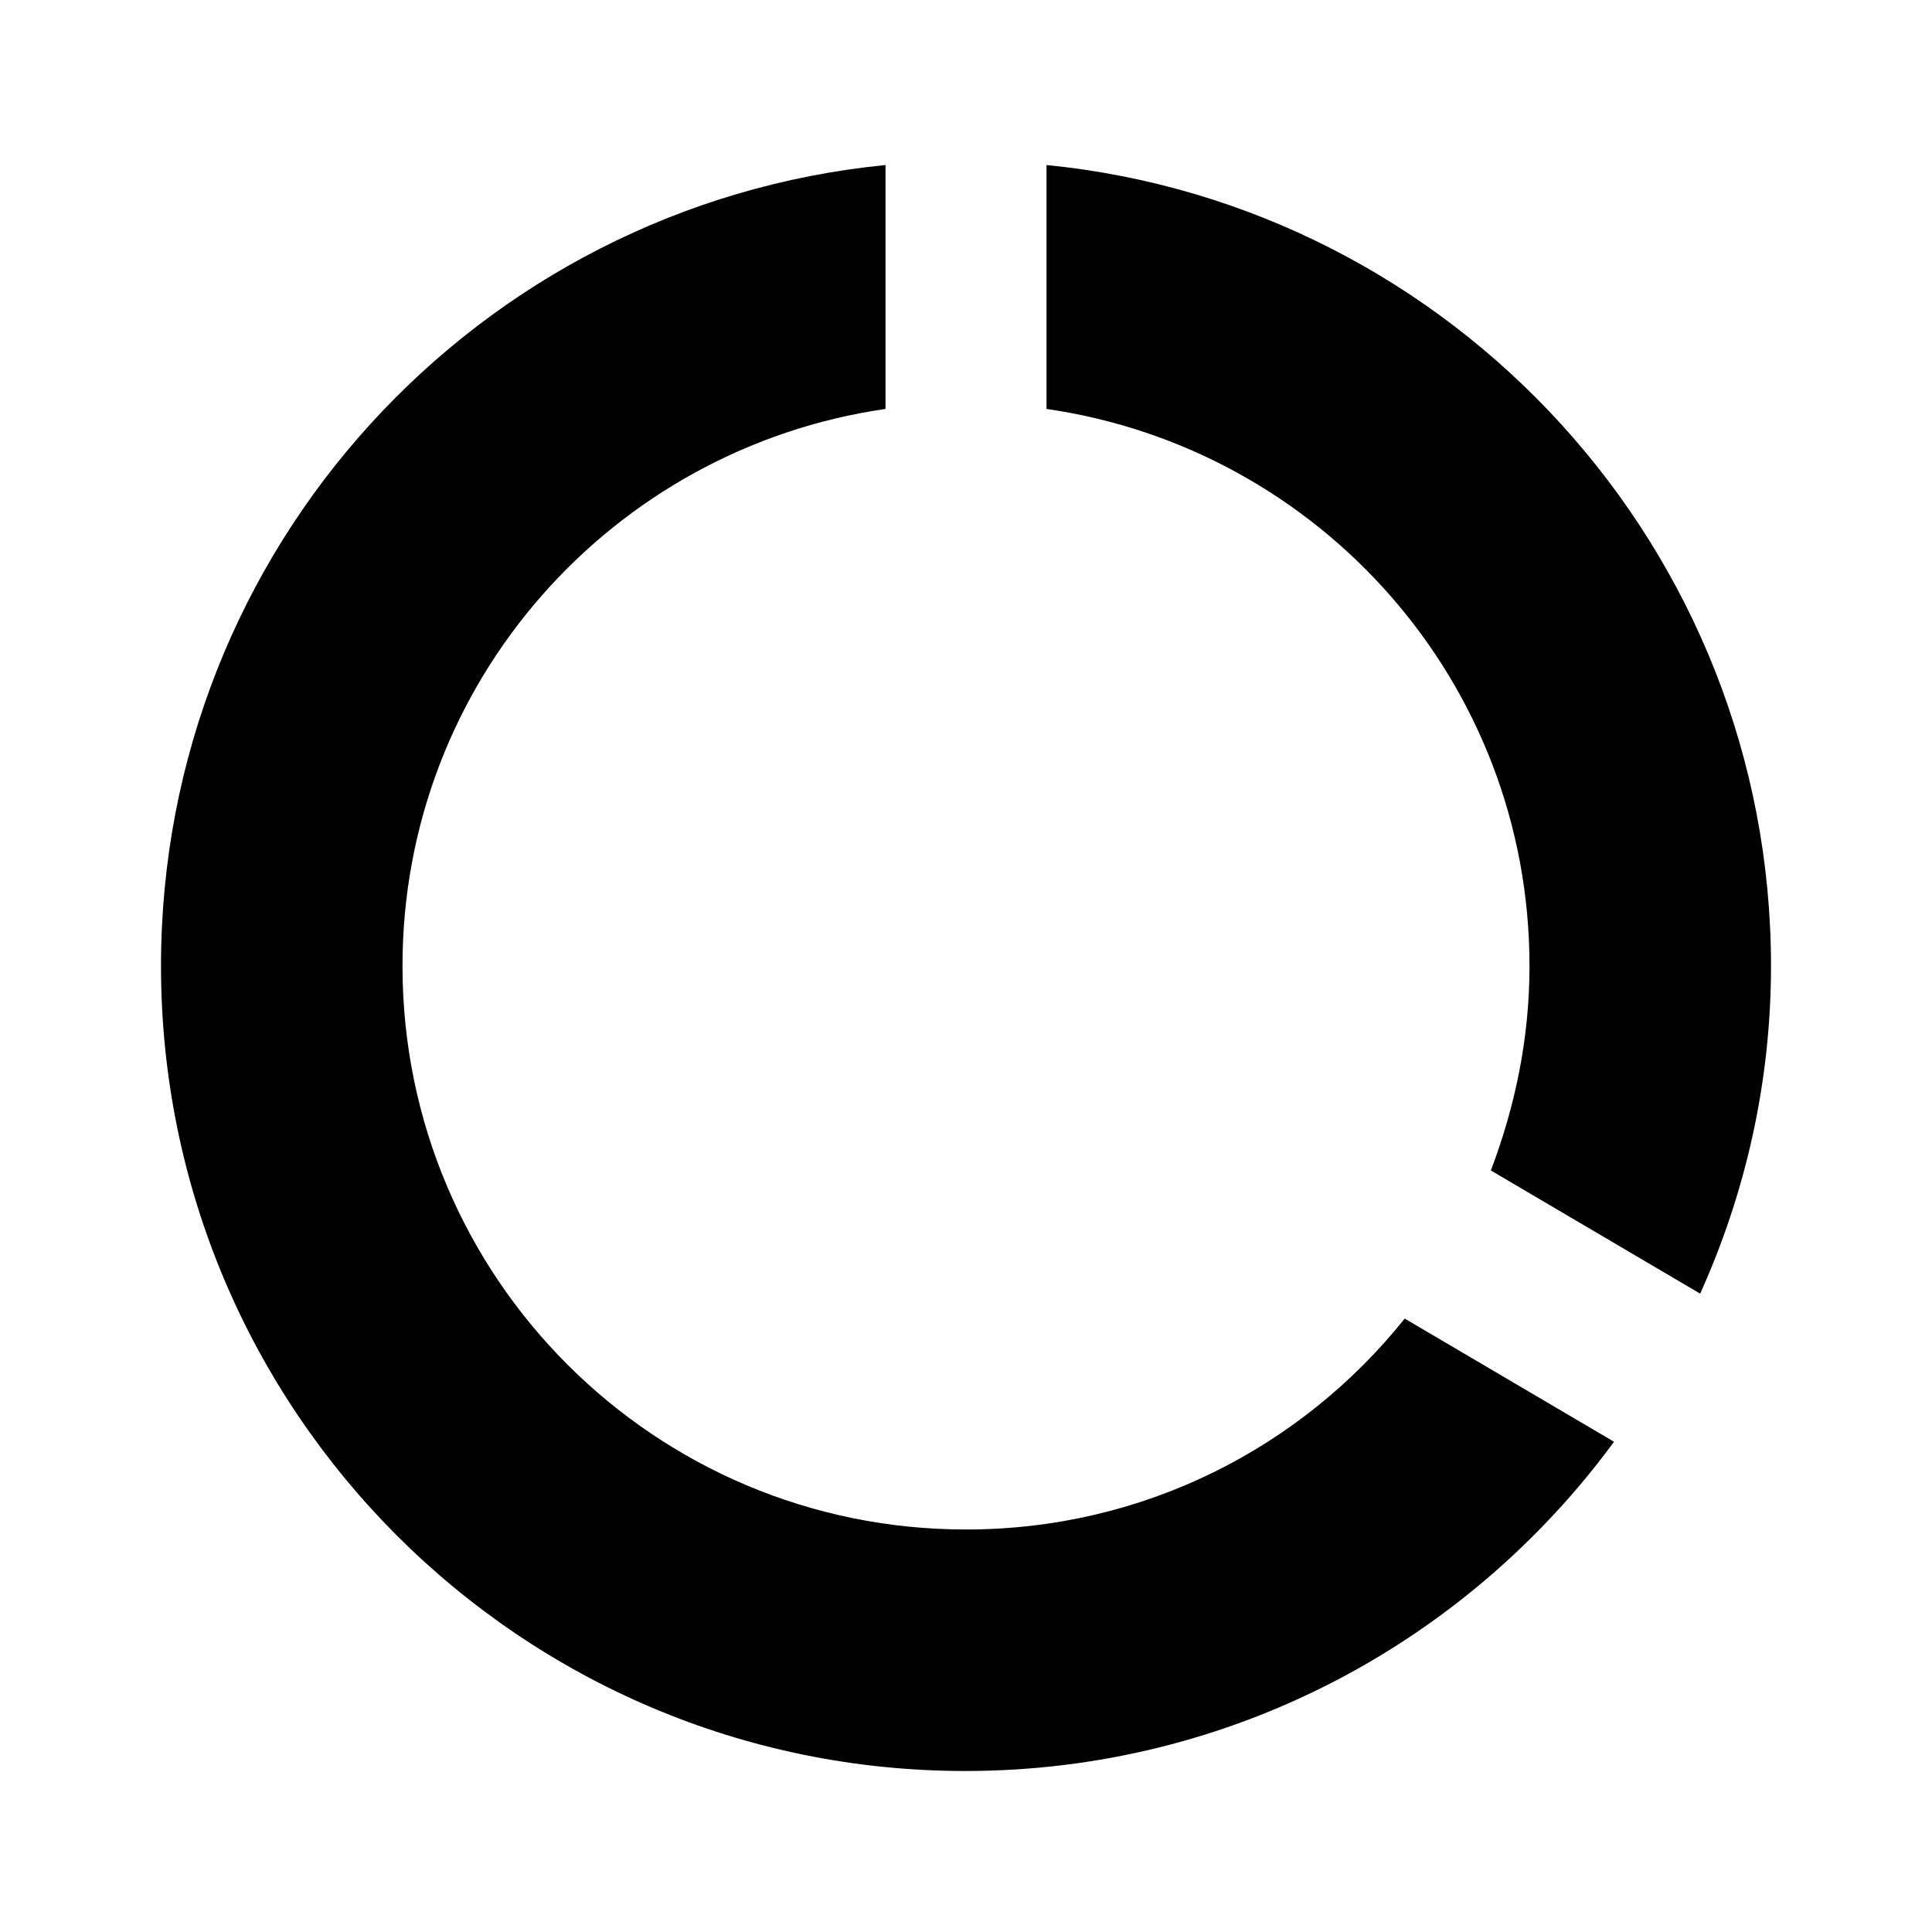
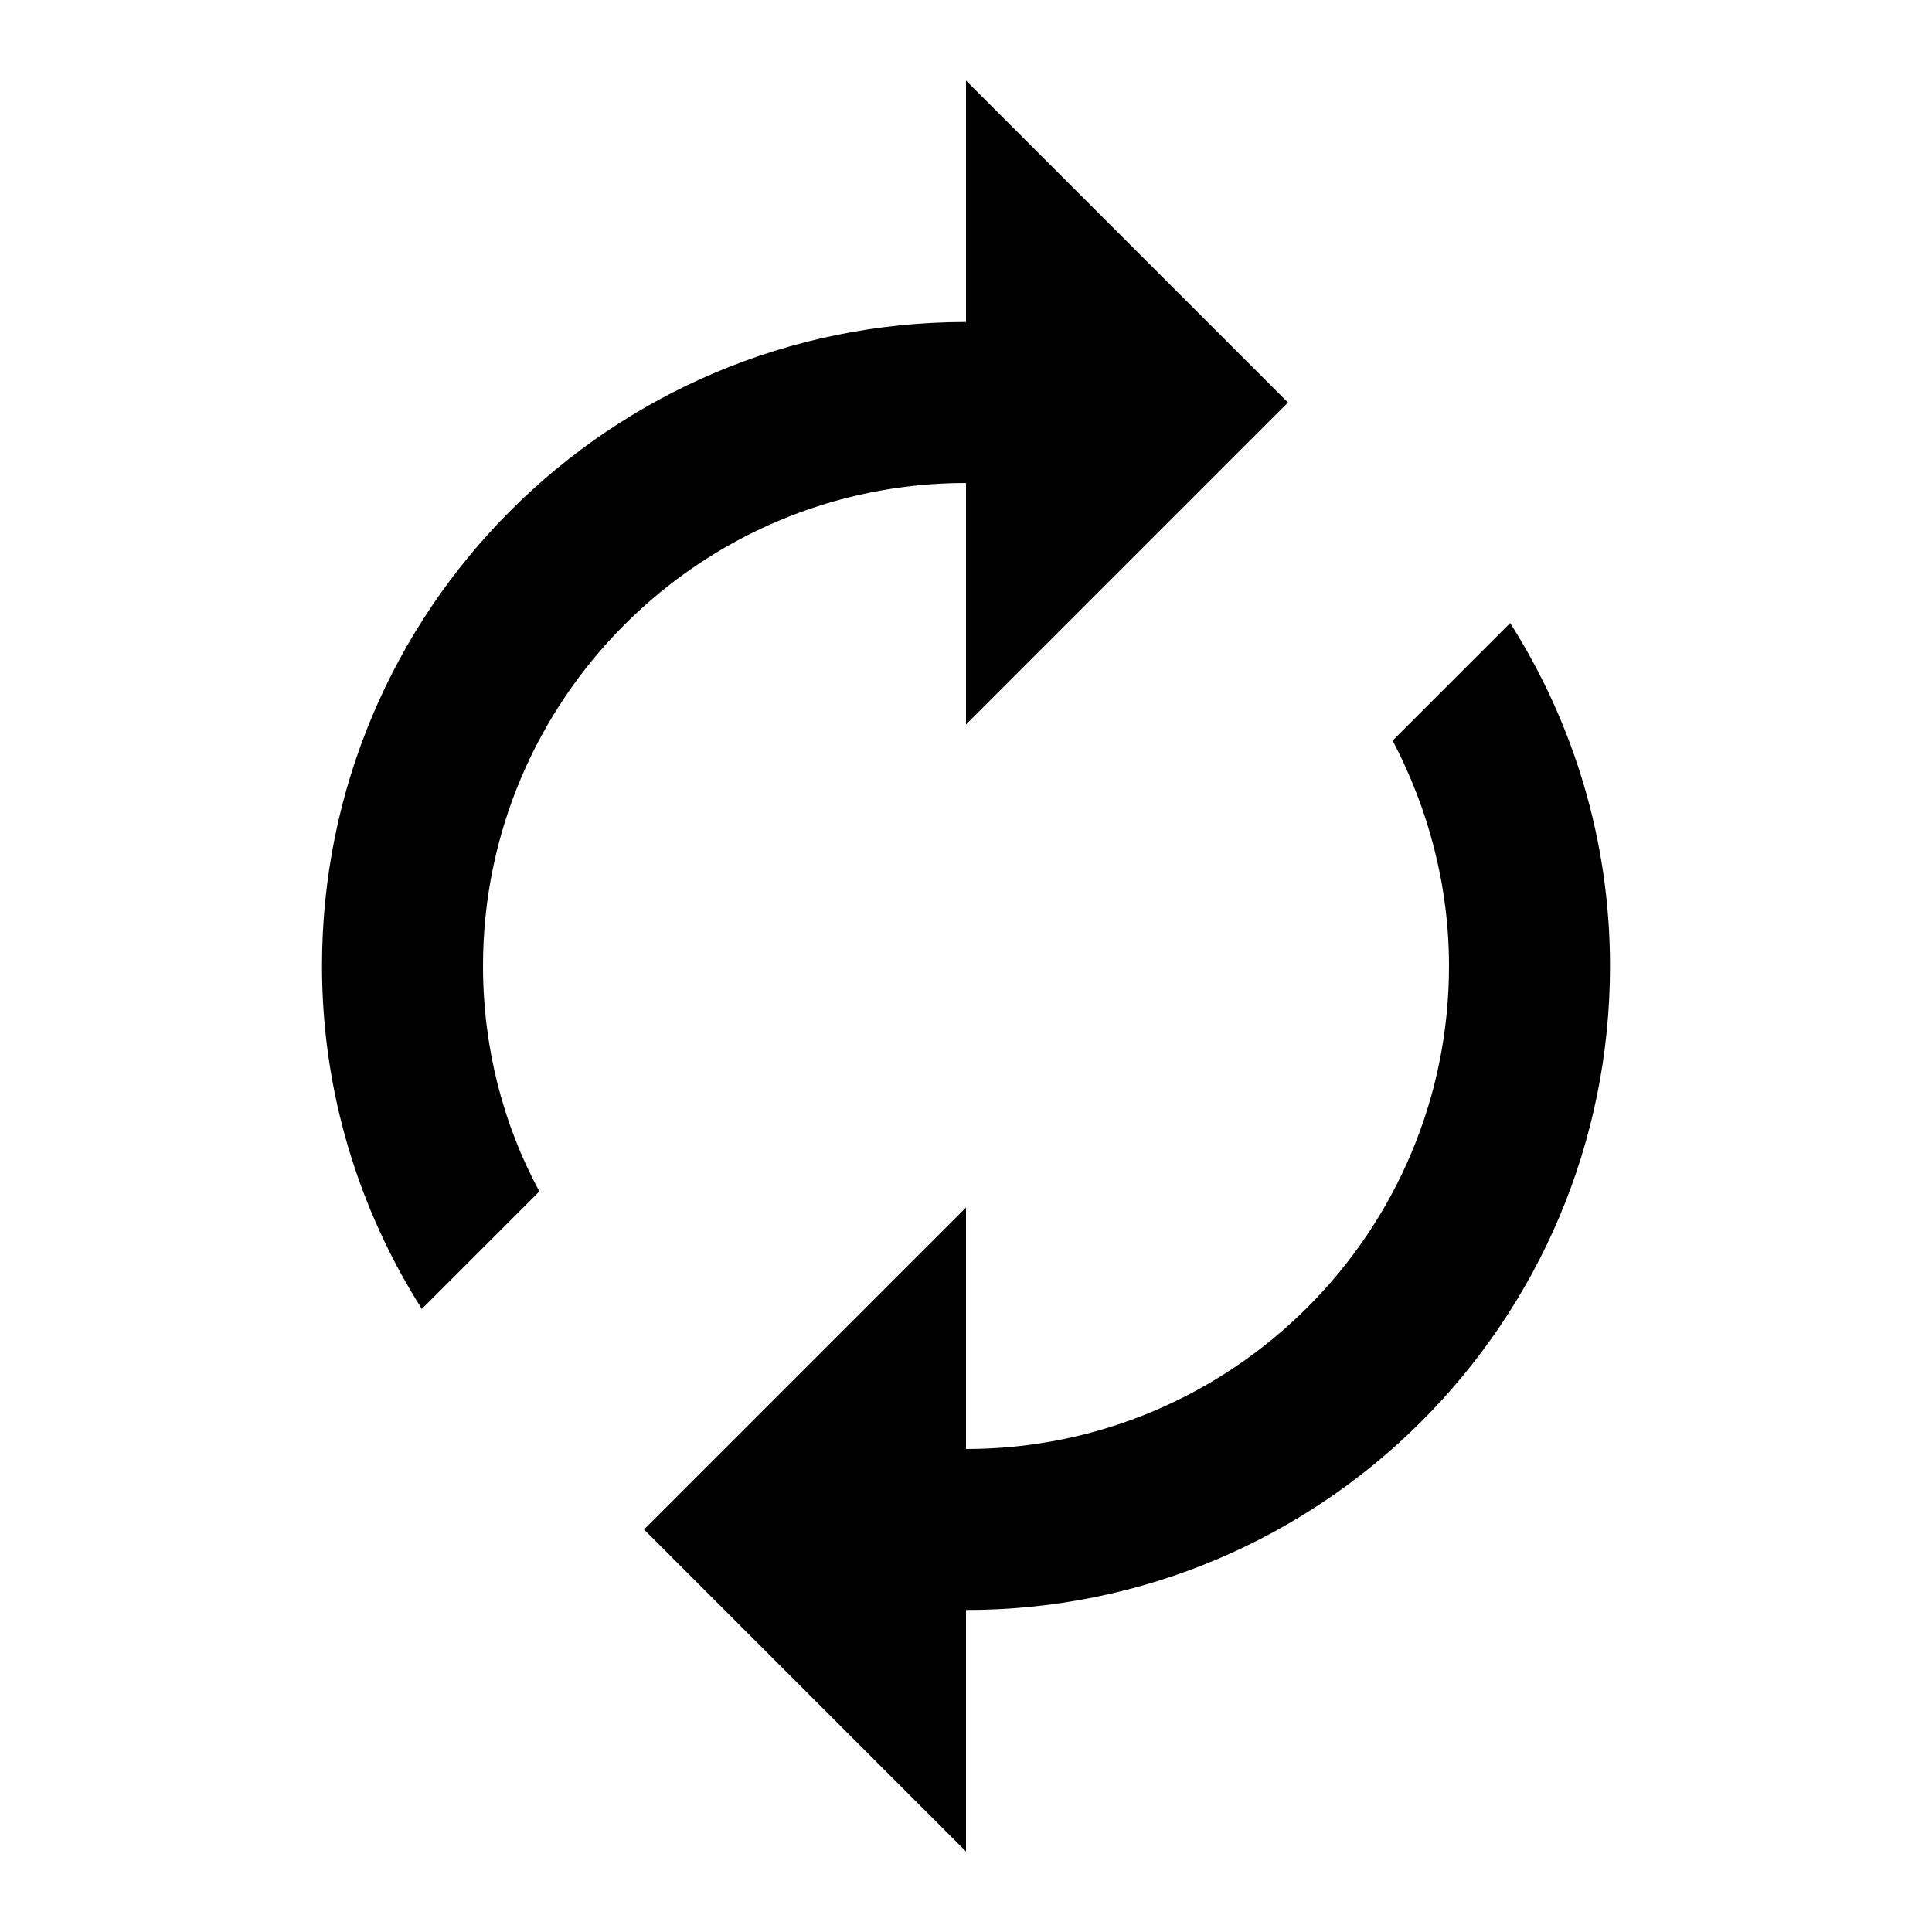
- <svg xmlns="http://www.w3.org/2000/svg" enable-background="new 0 0 24 24" height="24px" viewBox="0 0 24 24" width="24px" fill="#000000">
-   <g>
-     <path d="M0,0h24v24H0V0z" fill="none" />
-   </g>
-   <g>
-     <g>
-       <path d="M13,2.05v3.03c3.39,0.49,6,3.39,6,6.92c0,0.9-0.18,1.75-0.48,2.54l2.6,1.53C21.68,14.83,22,13.45,22,12 C22,6.82,18.05,2.55,13,2.05z M12,19c-3.87,0-7-3.13-7-7c0-3.53,2.61-6.43,6-6.92V2.05C5.94,2.55,2,6.81,2,12 c0,5.52,4.47,10,9.99,10c3.31,0,6.24-1.61,8.06-4.09l-2.6-1.53C16.17,17.98,14.21,19,12,19z" />
-     </g>
-   </g>
+ <svg xmlns="http://www.w3.org/2000/svg" height="24px" viewBox="0 0 24 24" width="24px" fill="#000000">
+   <path d="M0 0h24v24H0z" fill="none" />
+   <path d="M12 6v3l4-4-4-4v3c-4.42 0-8 3.58-8 8 0 1.57.46 3.03 1.24 4.26L6.7 14.8c-.45-.83-.7-1.79-.7-2.8 0-3.31 2.69-6 6-6zm6.76 1.74L17.3 9.2c.44.84.7 1.79.7 2.8 0 3.31-2.69 6-6 6v-3l-4 4 4 4v-3c4.42 0 8-3.58 8-8 0-1.57-.46-3.03-1.24-4.26z" />
</svg>
